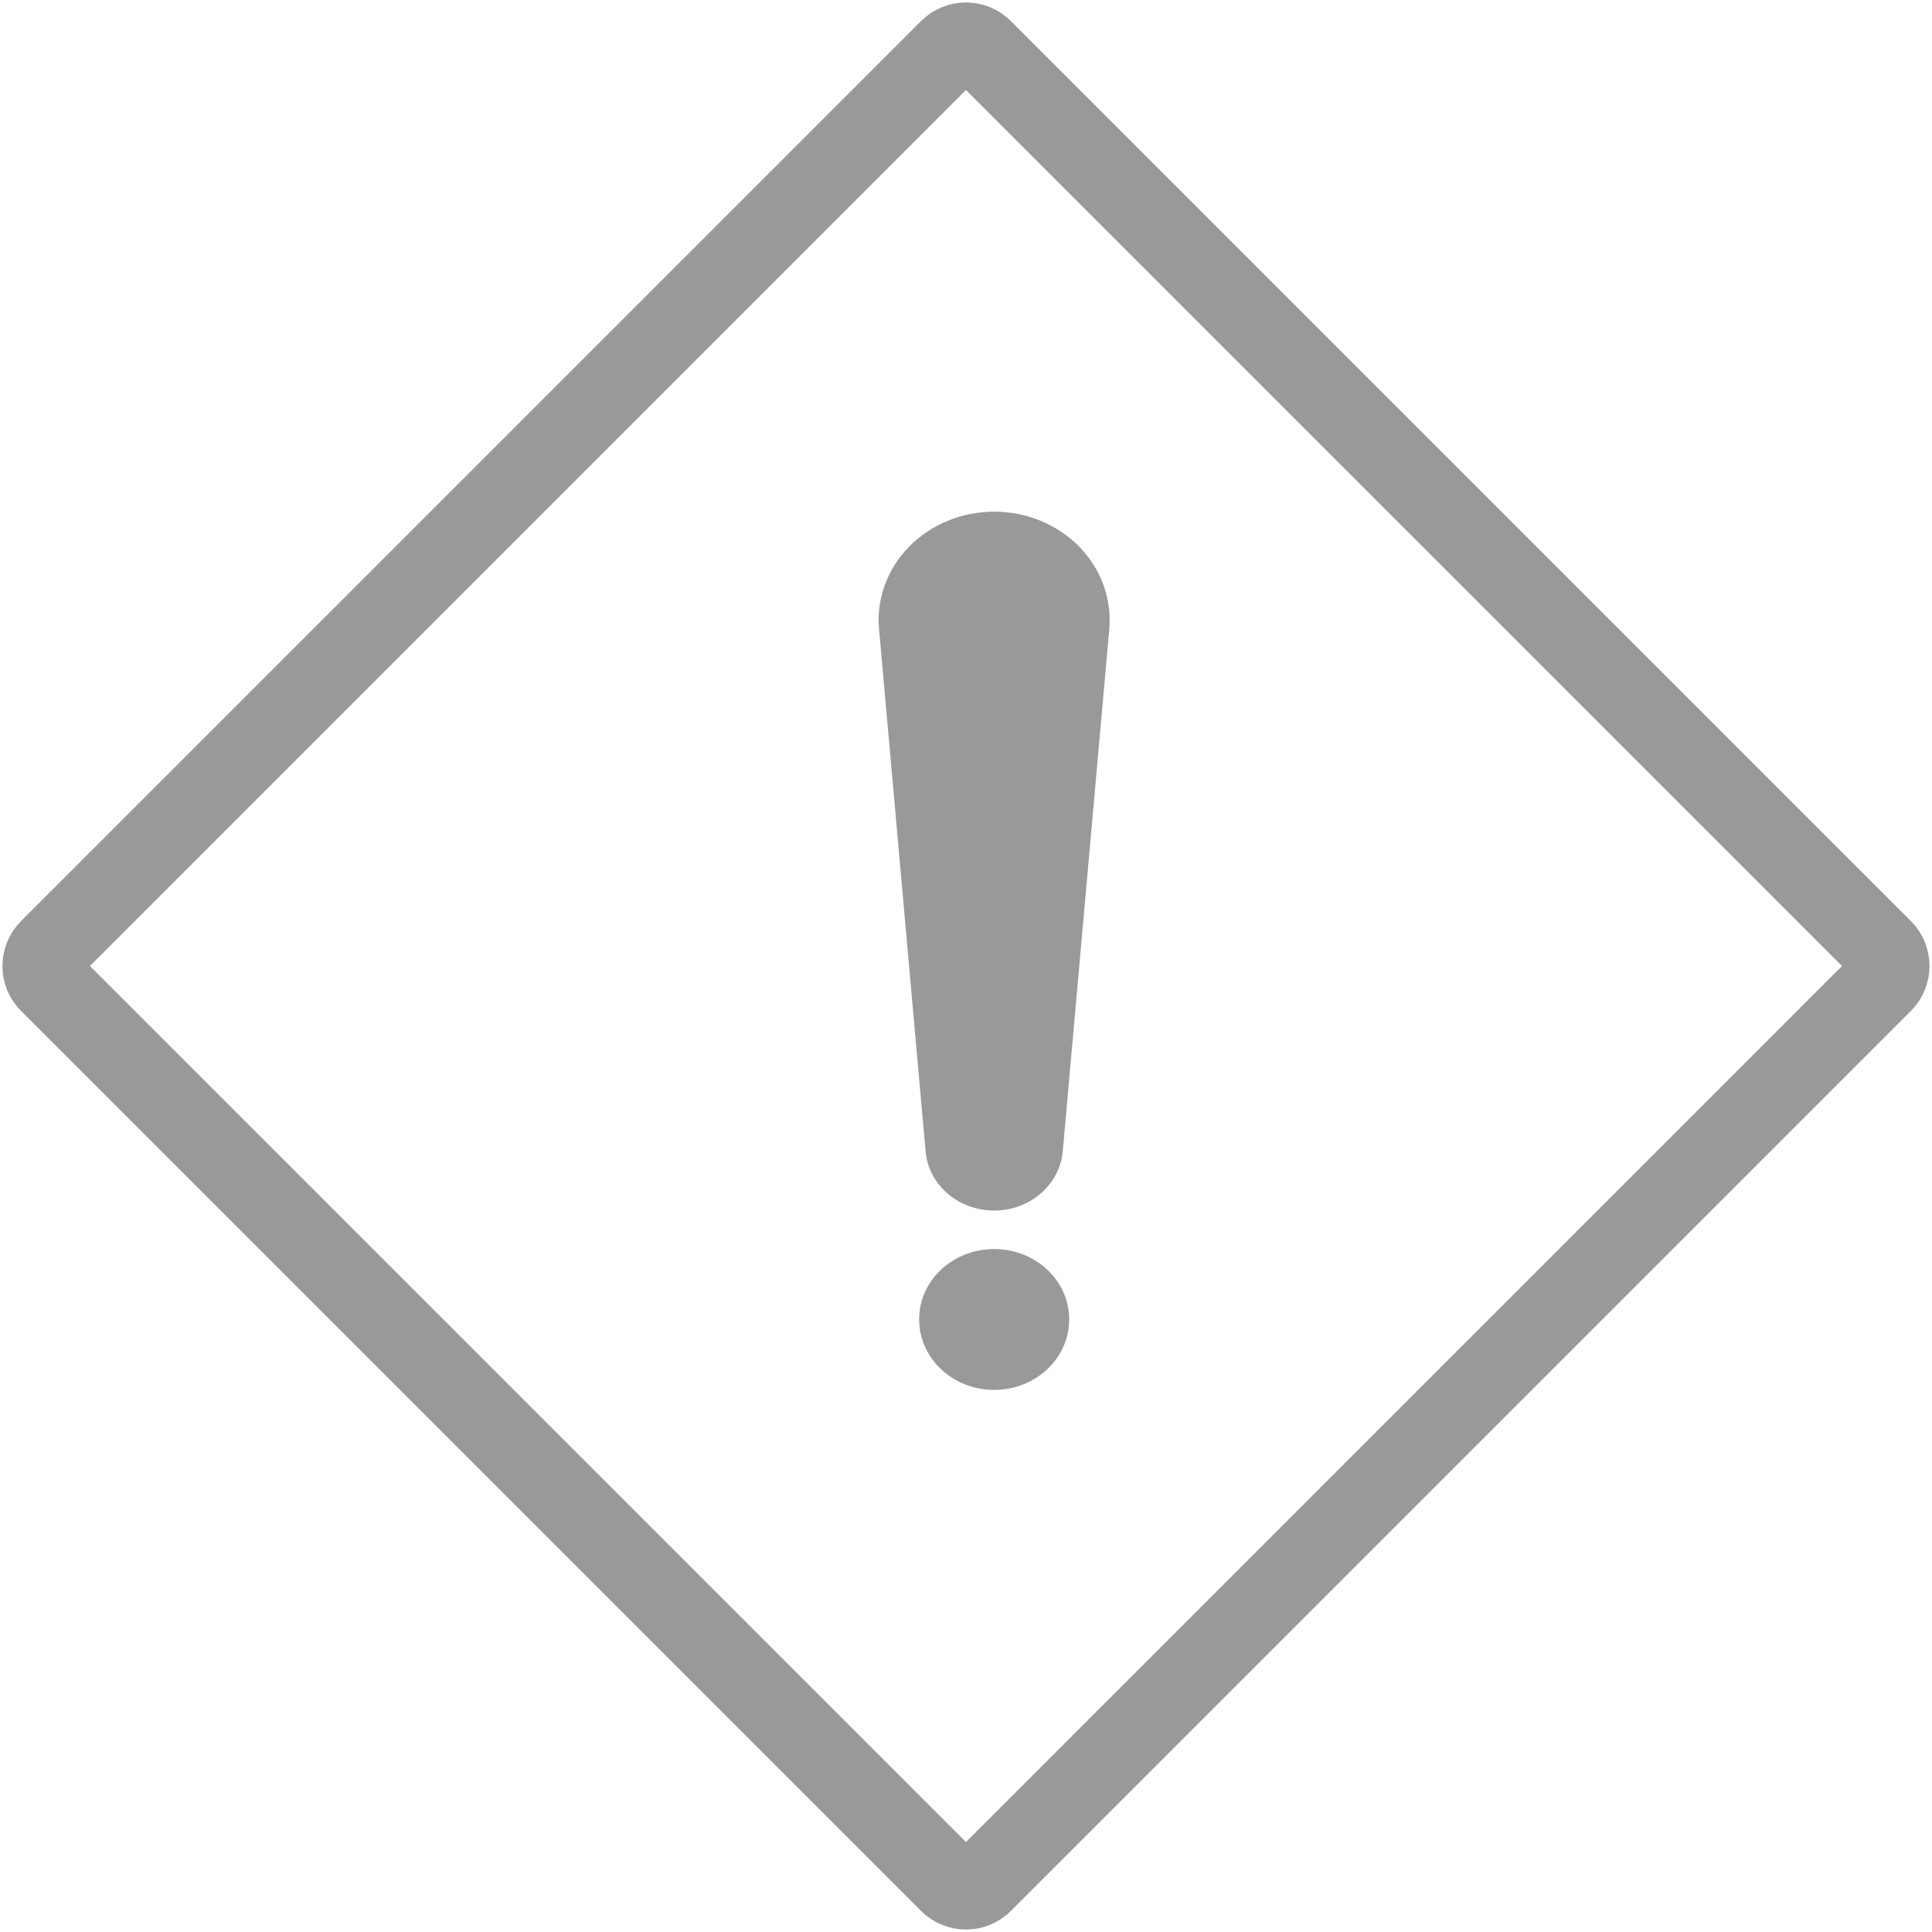
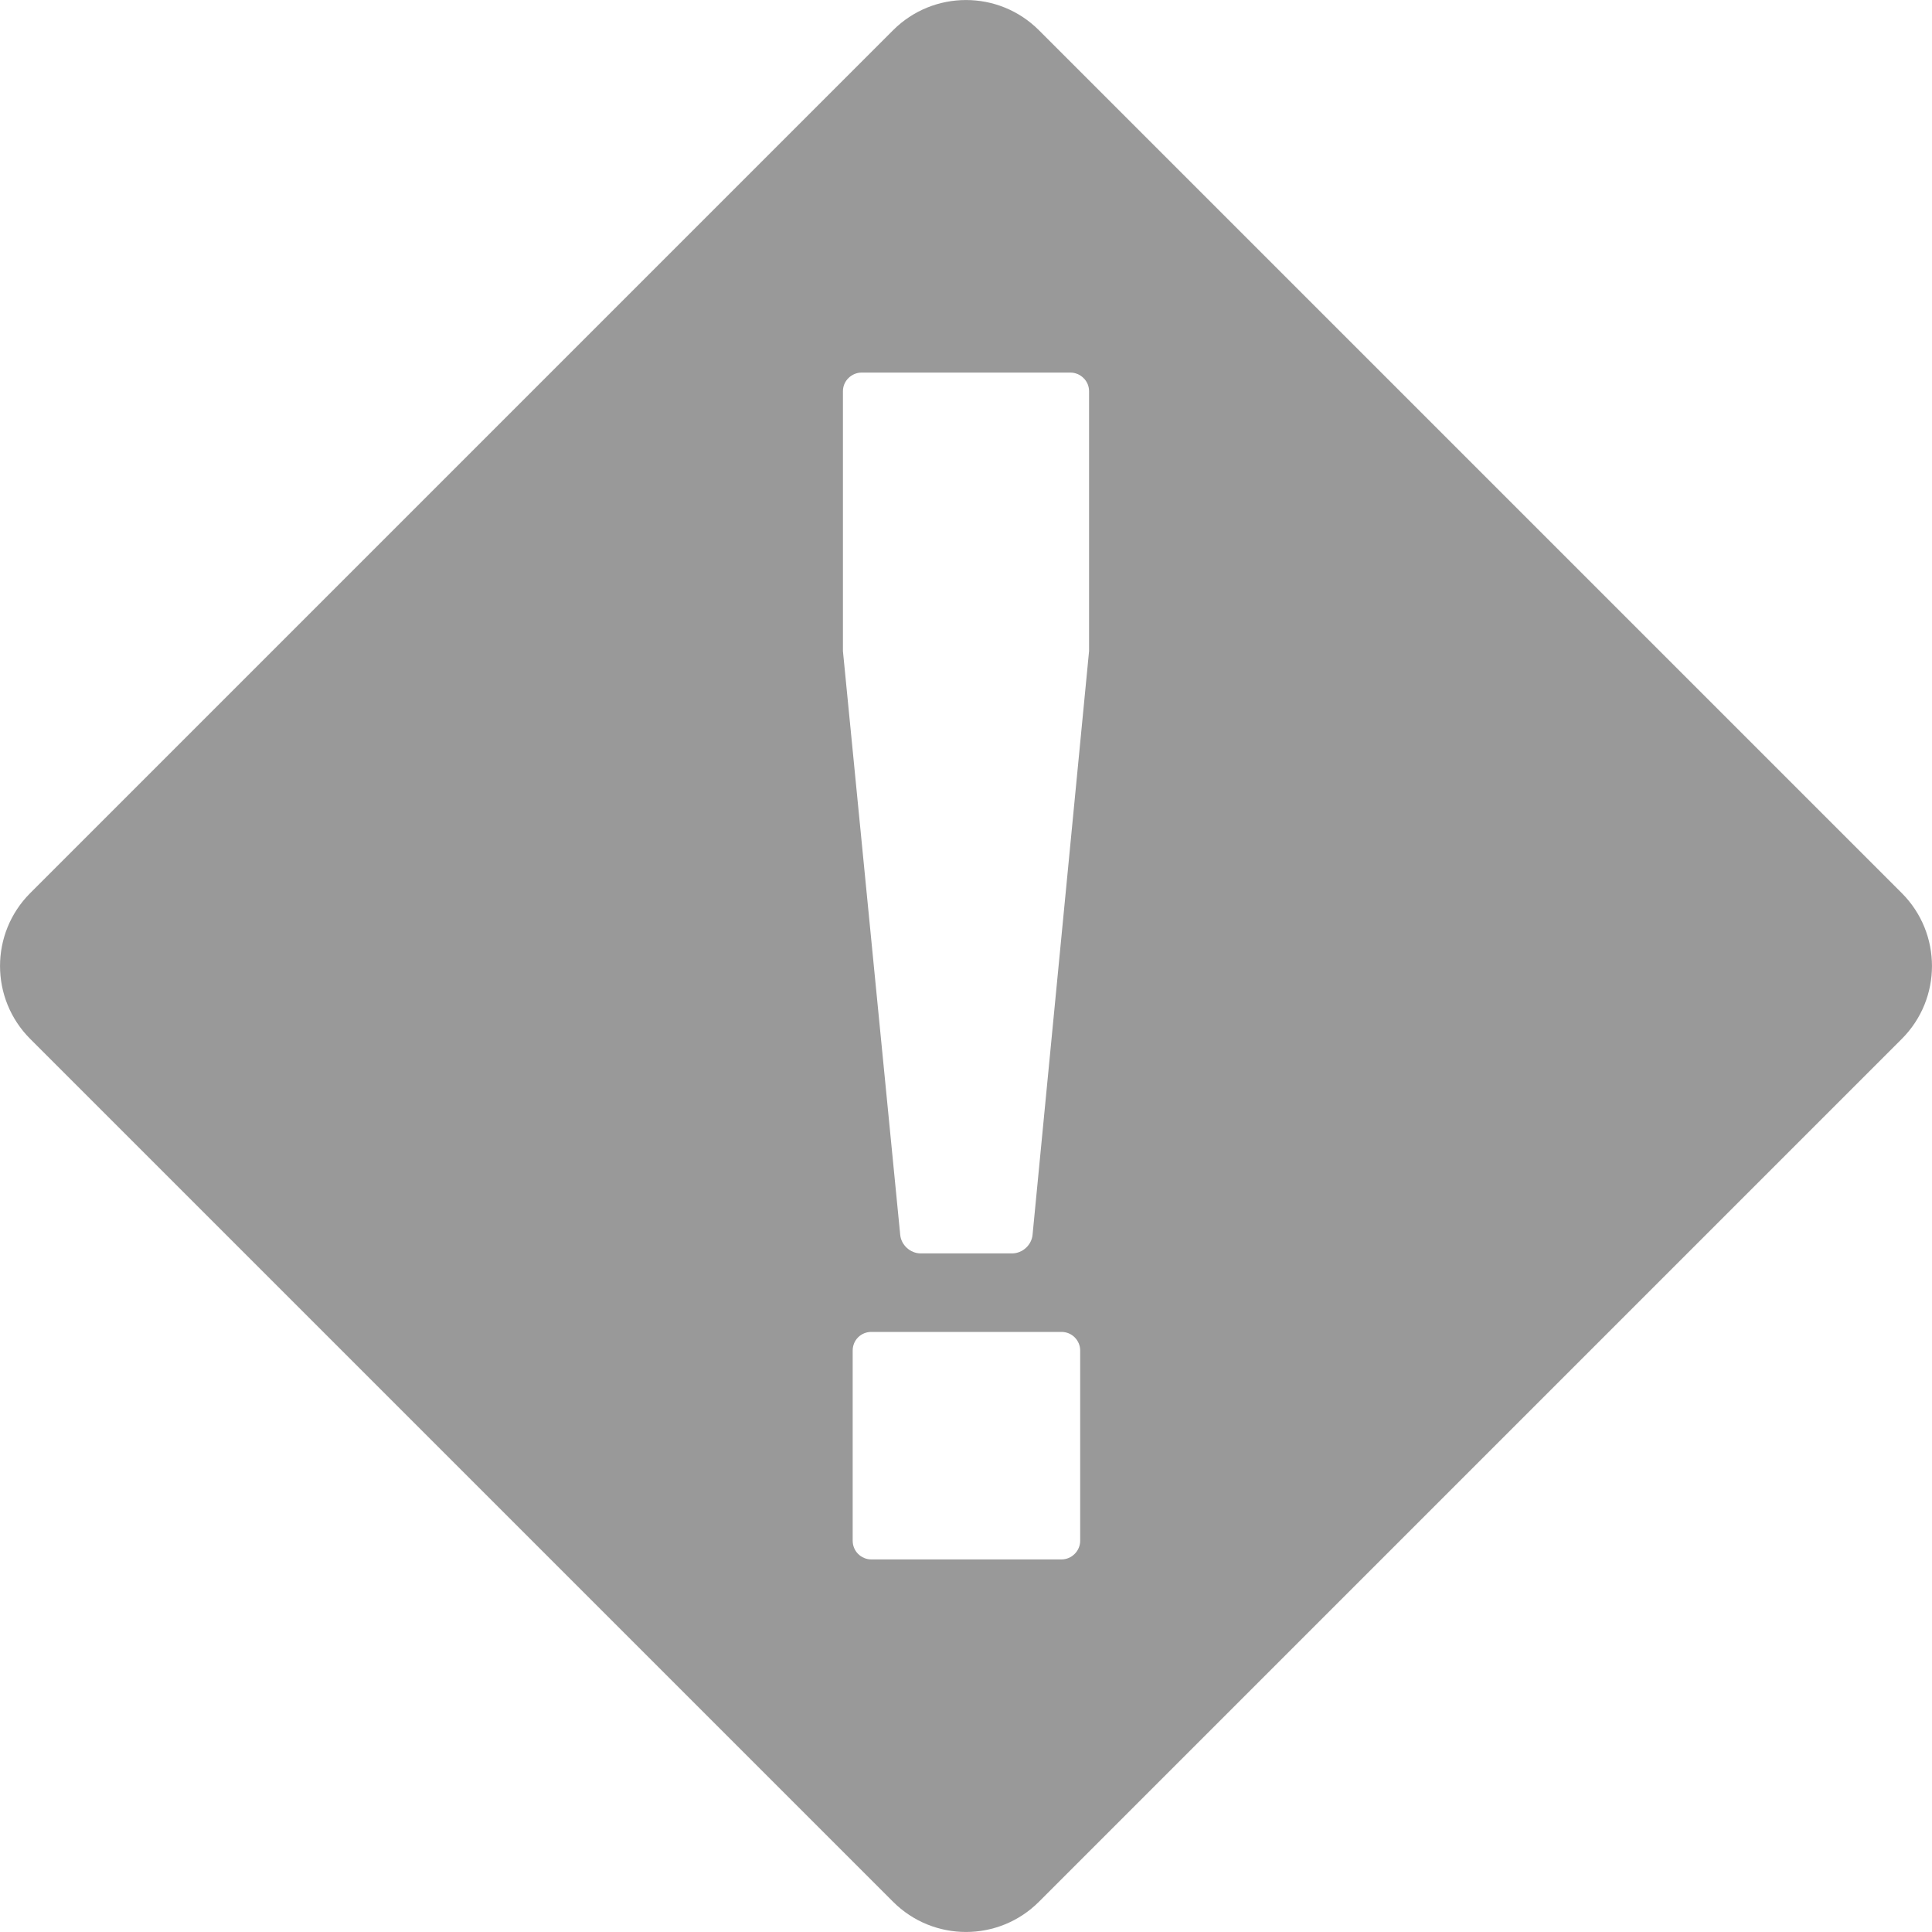
- <svg xmlns="http://www.w3.org/2000/svg" width="12" height="12" viewBox="0 0 12 12" fill="none">
-   <path d="M6.175 7.519C6.397 7.519 6.582 7.359 6.601 7.151L6.89 3.908C6.898 3.815 6.886 3.722 6.854 3.633C6.822 3.545 6.77 3.464 6.703 3.395C6.567 3.257 6.376 3.178 6.175 3.178C5.974 3.178 5.782 3.257 5.647 3.395C5.579 3.464 5.528 3.545 5.496 3.633C5.464 3.722 5.451 3.815 5.46 3.908L5.749 7.151C5.767 7.359 5.952 7.519 6.175 7.519ZM6.175 7.758C5.917 7.758 5.709 7.953 5.709 8.195C5.709 8.437 5.917 8.633 6.175 8.633C6.432 8.633 6.641 8.437 6.641 8.195C6.641 7.953 6.432 7.758 6.175 7.758Z" fill="#999999" />
-   <rect x="0.205" y="6" width="8.195" height="8.195" rx="0.145" transform="rotate(-45 0.205061 6)" stroke="#999999" stroke-width="0.5" />
+ <svg xmlns="http://www.w3.org/2000/svg" width="20" height="20" viewBox="0 0 20 20" fill="none">
+   <path d="M10.755 0.313C10.338 -0.104 9.662 -0.104 9.245 0.313L0.313 9.245C-0.104 9.662 -0.104 10.338 0.313 10.755L9.245 19.687C9.662 20.104 10.338 20.104 10.755 19.687L19.687 10.755C20.104 10.338 20.104 9.662 19.687 9.245L10.755 0.313ZM11.182 15.95C11.182 16.001 11.161 16.05 11.125 16.086C11.089 16.122 11.04 16.143 10.989 16.143H9.019C8.968 16.143 8.919 16.122 8.883 16.086C8.847 16.05 8.827 16.001 8.827 15.95V13.98C8.827 13.929 8.847 13.88 8.883 13.844C8.919 13.808 8.968 13.788 9.019 13.788H10.989C11.04 13.788 11.089 13.808 11.125 13.844C11.161 13.88 11.182 13.929 11.182 13.98V15.95ZM11.274 6.74L10.689 12.783C10.679 12.889 10.584 12.975 10.478 12.975H9.53C9.424 12.975 9.329 12.889 9.319 12.783L8.726 6.74V4.05C8.726 3.999 8.746 3.95 8.783 3.914C8.819 3.878 8.868 3.857 8.919 3.857H11.081C11.132 3.857 11.181 3.878 11.217 3.914C11.254 3.95 11.274 3.999 11.274 4.05V6.74Z" fill="#999999" />
</svg>
